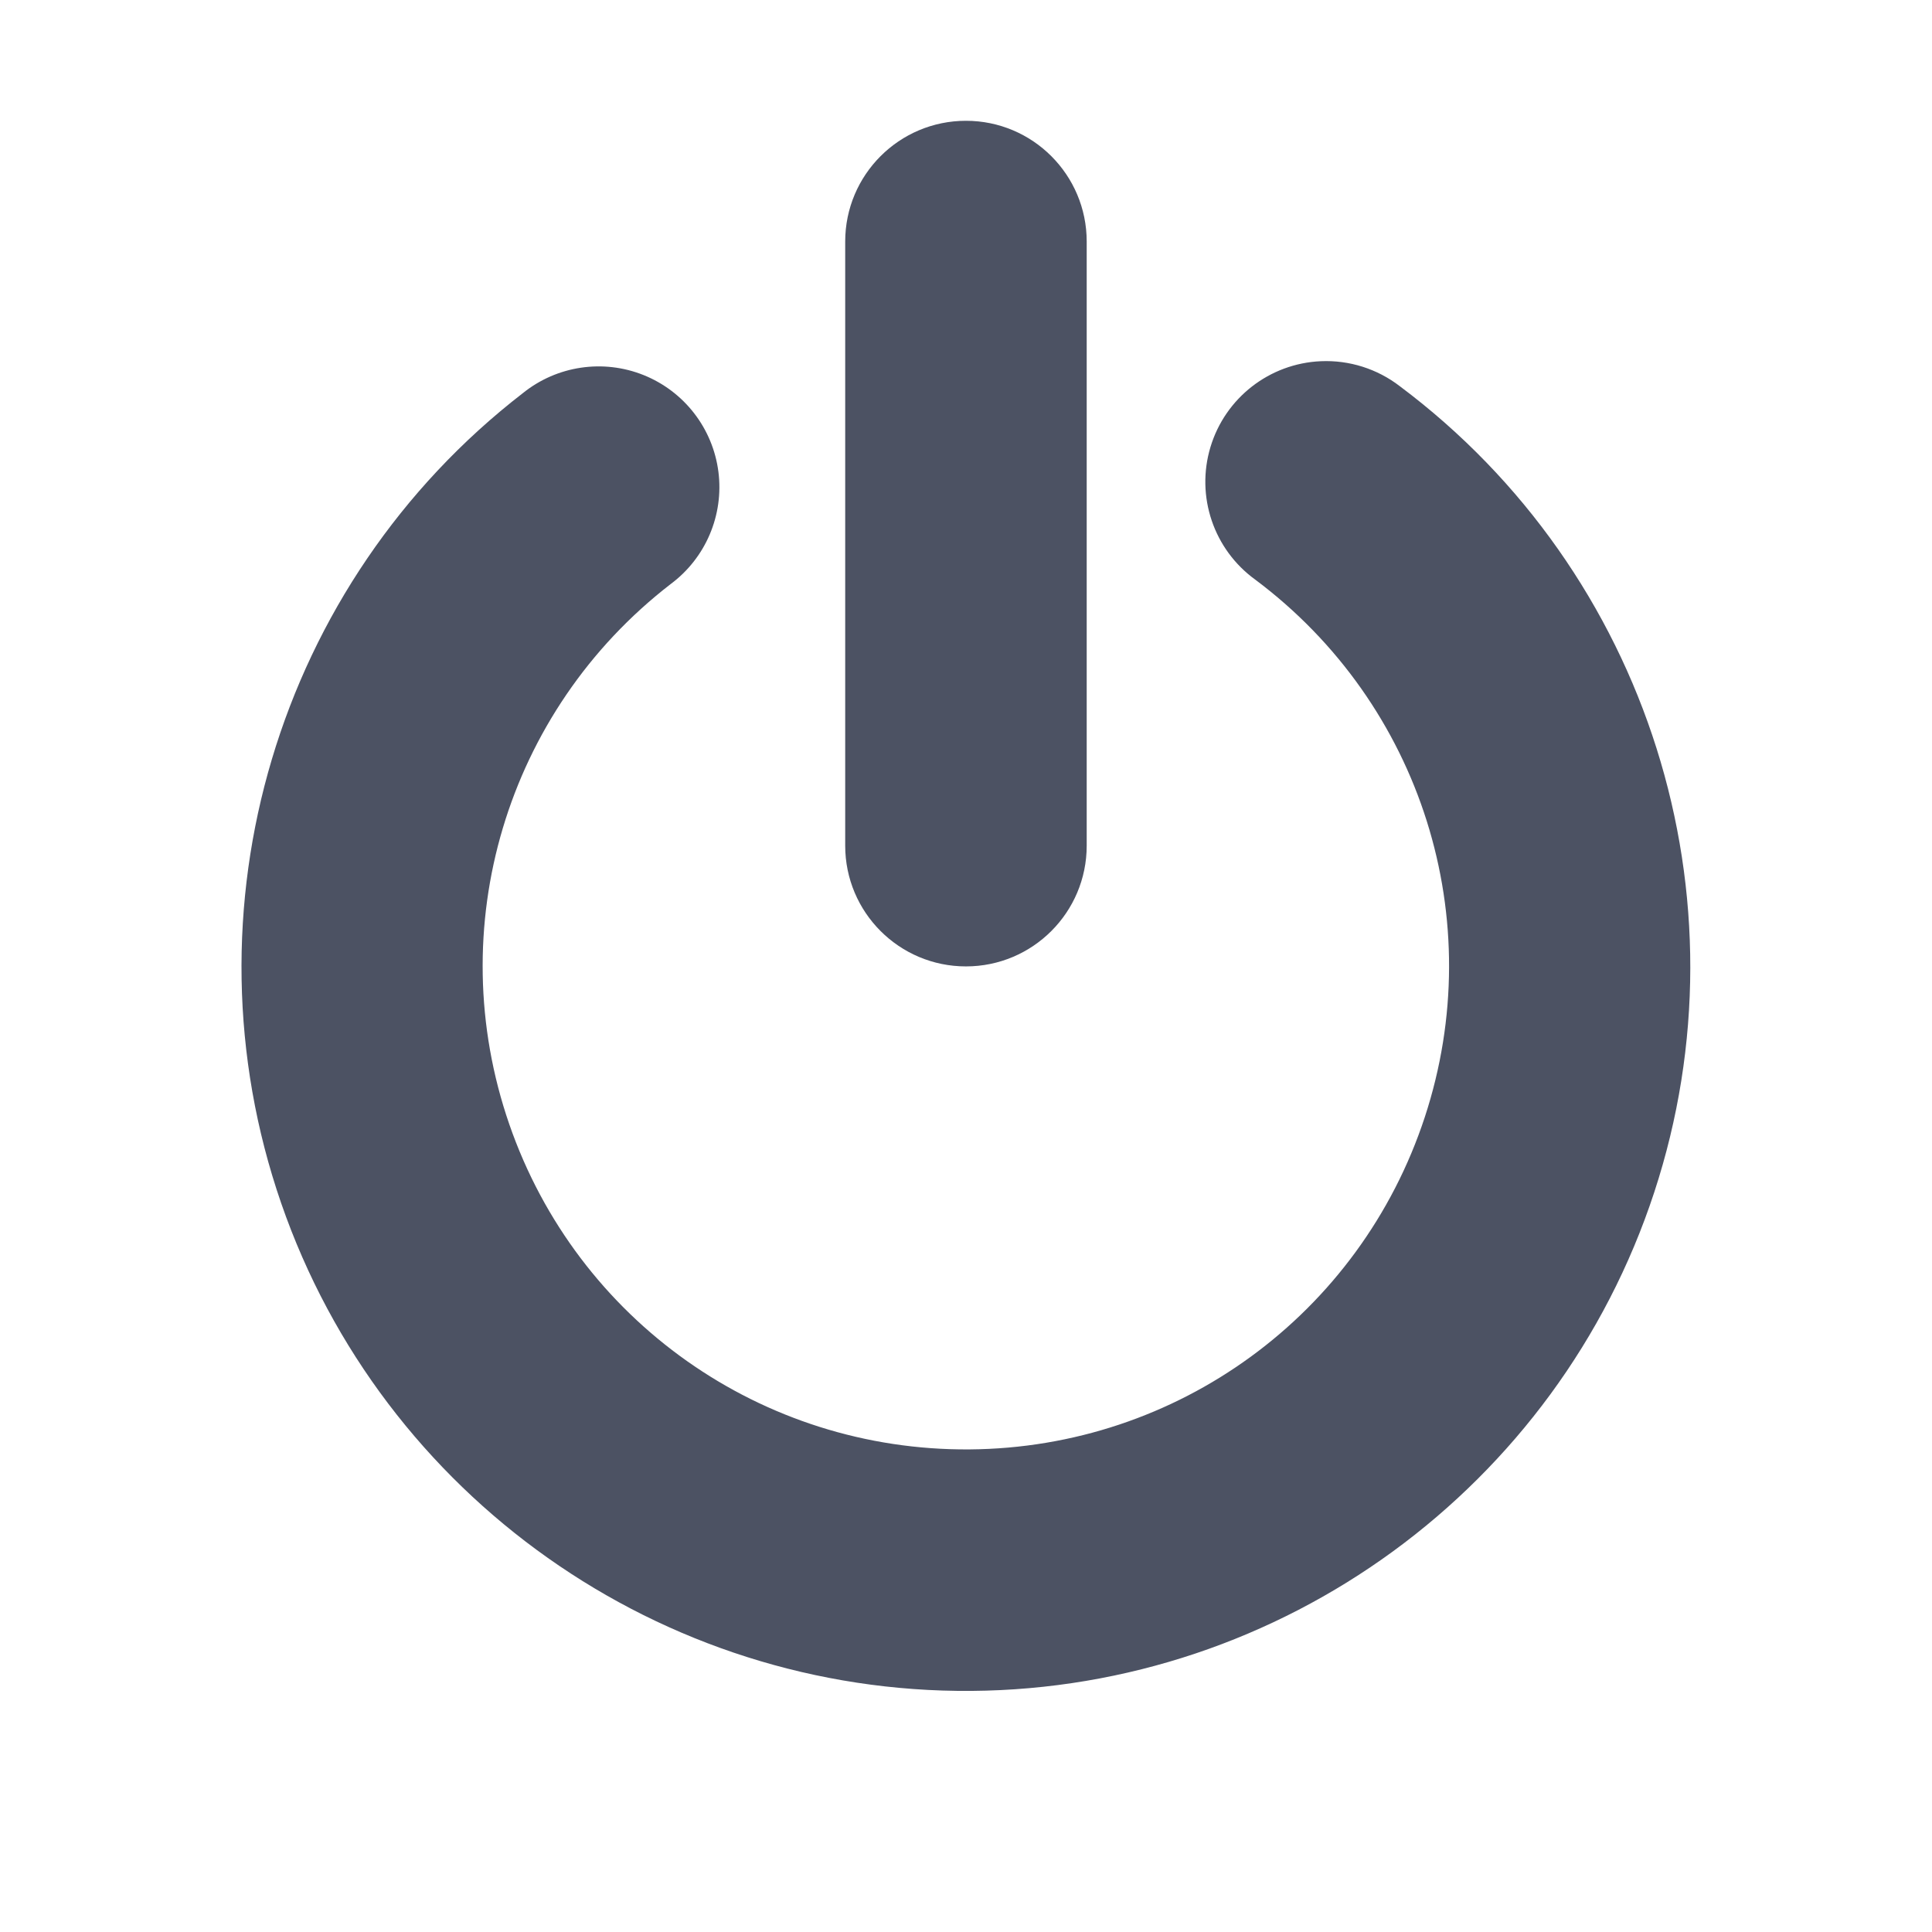
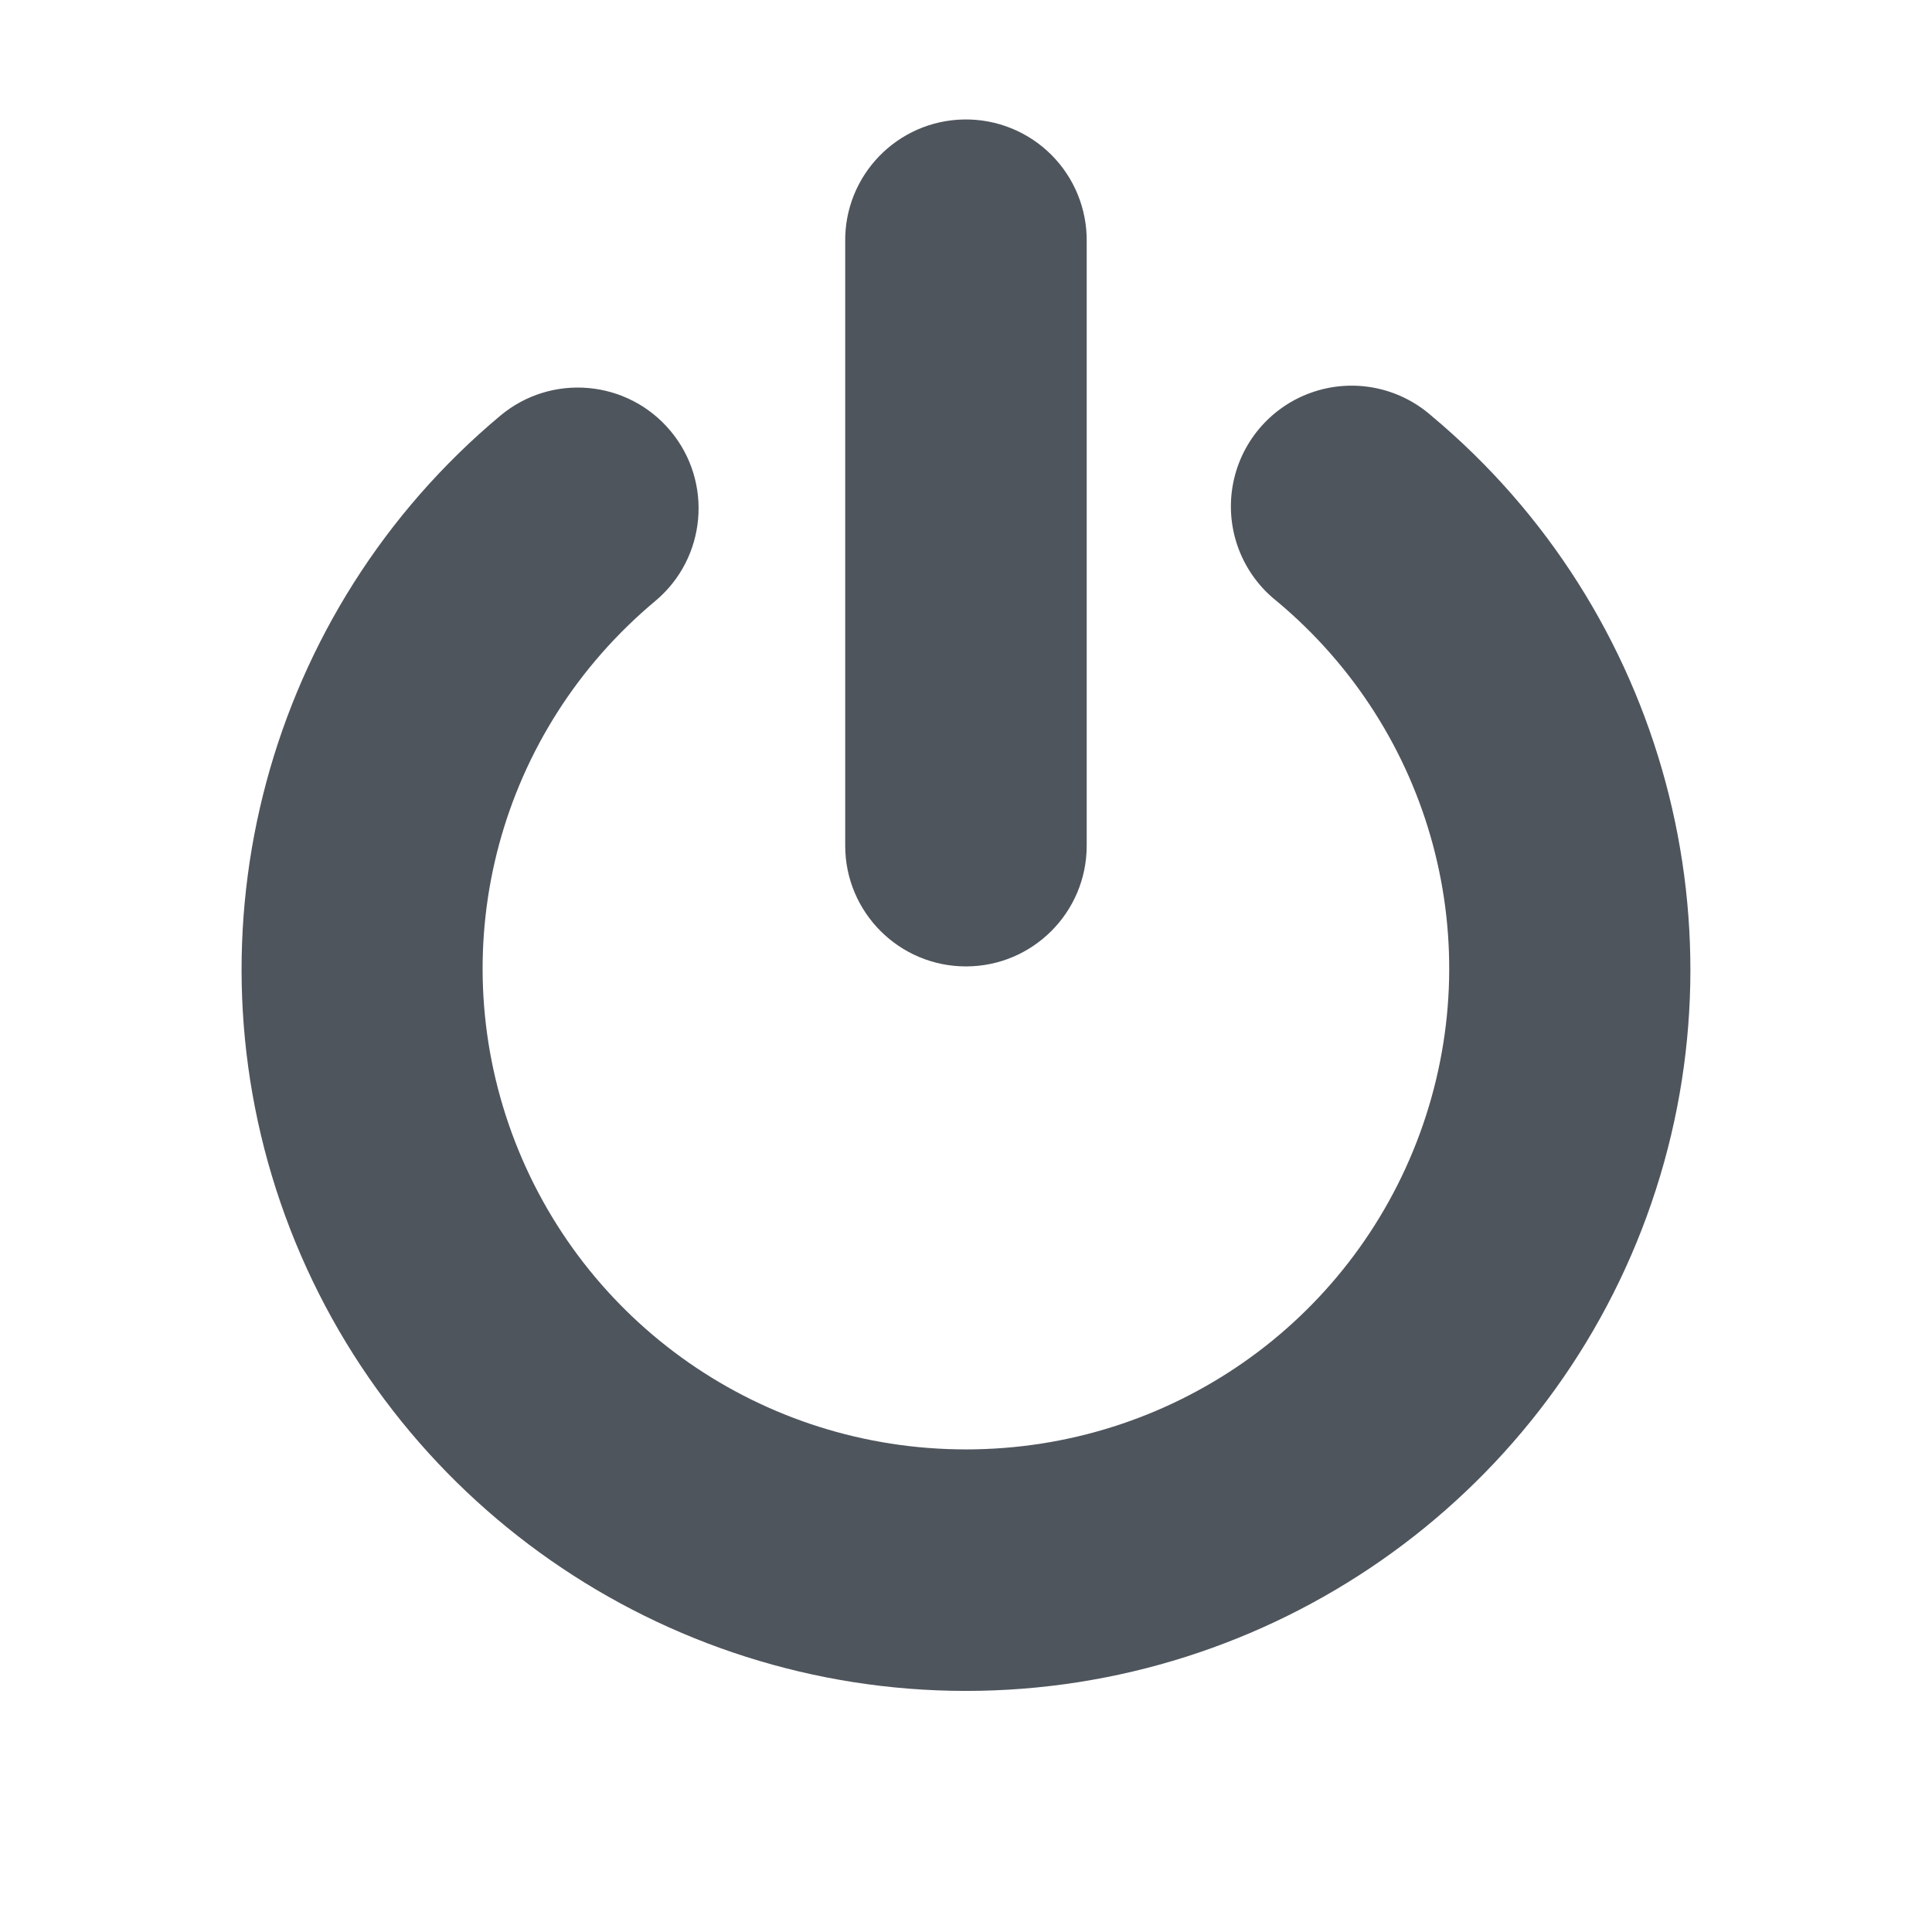
<svg xmlns="http://www.w3.org/2000/svg" xmlns:ns1="http://www.openswatchbook.org/uri/2009/osb" height="16" id="svg7384" style="enable-background:new" version="1.1" width="16">
  <defs id="defs7386">
+     <linearGradient id="linearGradient6882" ns1:paint="solid">
+       <stop id="stop6884" offset="0" style="stop-color:#555555;stop-opacity:1;" />
+     </linearGradient>
    <linearGradient id="linearGradient5606" ns1:paint="solid">
      <stop id="stop5608" offset="0" style="stop-color:#000000;stop-opacity:1;" />
    </linearGradient>
    <filter id="filter7554" style="color-interpolation-filters:sRGB">
      <feBlend id="feBlend7556" in2="BackgroundImage" mode="darken" />
    </filter>
  </defs>
-   <g id="layer9" style="display:inline" transform="translate(-325.0004,-20.99664)" />
-   <g id="layer10" style="display:inline;filter:url(#filter7554)" transform="translate(-325.0004,-20.99664)" />
-   <g id="layer1" style="display:inline" transform="translate(-84.00023,-637.9966)" />
-   <g id="layer14" style="display:inline" transform="translate(-325.0004,-20.99664)" />
-   <g id="layer15" style="display:inline" transform="translate(-325.0004,-20.99664)" />
-   <g id="g71291" style="display:inline" transform="translate(-325.0004,-20.99664)" />
-   <g id="layer2" style="display:inline" transform="translate(-84.00023,-487.9966)" />
-   <g id="g6058" style="display:inline" transform="translate(-84.00023,-487.9966)" />
-   <g id="layer12" style="display:inline" transform="translate(-325.0004,-20.99664)">
-     <rect height="7.003" id="rect5820" rx="1" ry="1" style="color:#bebebe;fill:#4c5263;fill-opacity:1;stroke:none" width="2" x="332" y="21.997" />
-     <path d="m 335.939,23.988 a 1,1 0 0 0 -0.543,1.809 c 1.378,1.031 1.941,2.816 1.404,4.451 -0.537,1.635 -2.049,2.739 -3.77,2.752 -1.721,0.013 -3.25,-1.067 -3.812,-2.693 -0.562,-1.626 -0.026,-3.421 1.336,-4.473 a 1,1 0 1 0 -1.223,-1.582 c -2.035,1.572 -2.842,4.278 -2.002,6.709 0.84,2.43 3.145,4.059 5.717,4.039 2.572,-0.02 4.852,-1.686 5.654,-4.129 0.802,-2.443 -0.048,-5.135 -2.107,-6.676 a 1,1 0 0 0 -0.654,-0.207 z" id="path6796" style="color:#000000;font-style:normal;font-variant:normal;font-weight:normal;font-stretch:normal;font-size:medium;line-height:normal;font-family:sans-serif;text-indent:0;text-align:start;text-decoration:none;text-decoration-line:none;text-decoration-style:solid;text-decoration-color:#000000;letter-spacing:normal;word-spacing:normal;text-transform:none;direction:ltr;block-progression:tb;writing-mode:lr-tb;baseline-shift:baseline;text-anchor:start;white-space:normal;clip-rule:nonzero;display:inline;overflow:visible;visibility:visible;opacity:1;isolation:auto;mix-blend-mode:normal;color-interpolation:sRGB;color-interpolation-filters:linearRGB;solid-color:#000000;solid-opacity:1;fill:#4c5263;fill-opacity:1;fill-rule:nonzero;stroke:none;stroke-width:2;stroke-linecap:round;stroke-linejoin:round;stroke-miterlimit:4;stroke-dasharray:none;stroke-dashoffset:0;stroke-opacity:1;color-rendering:auto;image-rendering:auto;shape-rendering:auto;text-rendering:auto;enable-background:accumulate" />
+   <g id="layer9" style="display:inline" transform="translate(-417.0004,-144.9966)" />
+   <g id="layer1" style="display:inline" transform="translate(-176.0002,-761.9966)" />
+   <g id="layer14" style="display:inline" transform="translate(-417.0004,-144.9966)" />
+   <g id="g71291" style="display:inline" transform="translate(-417.0004,-144.9966)" />
+   <g id="layer15" style="display:inline" transform="translate(-417.0004,-144.9966)" />
+   <g id="layer10" style="display:inline;filter:url(#filter7554)" transform="translate(-417.0004,-144.9966)" />
+   <g id="layer2" style="display:inline" transform="translate(-176.0002,-611.9966)" />
+   <g id="layer3" transform="translate(-176.0002,-871.9966)" />
+   <g id="layer12" style="display:inline" transform="translate(-417.0004,-144.9966)">
+     <path d="m 425,159 c -2.517,0 -4.774,-1.572 -5.637,-3.932 -0.863,-2.36 -0.149,-5.016 1.781,-6.629 a 1,1 0 1 1 1.283,1.535 c -1.291,1.078 -1.763,2.832 -1.188,4.406 C 421.816,155.955 423.313,157 425,157 c 1.687,0 3.184,-1.045 3.76,-2.619 0.575,-1.574 0.105,-3.328 -1.186,-4.406 a 1,1 0 1 1 1.281,-1.535 c 1.93,1.612 2.646,4.269 1.783,6.629 C 429.776,157.428 427.517,159 425,159 Z" id="path7962" style="color:#000000;font-style:normal;font-variant:normal;font-weight:normal;font-stretch:normal;font-size:medium;line-height:normal;font-family:sans-serif;font-variant-ligatures:normal;font-variant-position:normal;font-variant-caps:normal;font-variant-numeric:normal;font-variant-alternates:normal;font-feature-settings:normal;text-indent:0;text-align:start;text-decoration:none;text-decoration-line:none;text-decoration-style:solid;text-decoration-color:#000000;letter-spacing:normal;word-spacing:normal;text-transform:none;writing-mode:lr-tb;direction:ltr;text-orientation:mixed;dominant-baseline:auto;baseline-shift:baseline;text-anchor:start;white-space:normal;shape-padding:0;clip-rule:nonzero;display:inline;overflow:visible;visibility:visible;opacity:1;isolation:auto;mix-blend-mode:normal;color-interpolation:sRGB;color-interpolation-filters:linearRGB;solid-color:#000000;solid-opacity:1;vector-effect:none;fill:#4f555d;fill-opacity:1;fill-rule:nonzero;stroke:none;stroke-width:2;stroke-linecap:round;stroke-linejoin:miter;stroke-miterlimit:4;stroke-dasharray:none;stroke-dashoffset:0;stroke-opacity:1;color-rendering:auto;image-rendering:auto;shape-rendering:auto;text-rendering:auto;enable-background:accumulate" />
+     <path d="M 424.984,145.986 A 1,1 0 0 0 424,147 v 5 a 1,1 0 1 0 2,0 v -5 a 1,1 0 0 0 -1.016,-1.014 z" id="path7991" style="color:#000000;font-style:normal;font-variant:normal;font-weight:normal;font-stretch:normal;font-size:medium;line-height:normal;font-family:sans-serif;font-variant-ligatures:normal;font-variant-position:normal;font-variant-caps:normal;font-variant-numeric:normal;font-variant-alternates:normal;font-feature-settings:normal;text-indent:0;text-align:start;text-decoration:none;text-decoration-line:none;text-decoration-style:solid;text-decoration-color:#000000;letter-spacing:normal;word-spacing:normal;text-transform:none;writing-mode:lr-tb;direction:ltr;text-orientation:mixed;dominant-baseline:auto;baseline-shift:baseline;text-anchor:start;white-space:normal;shape-padding:0;clip-rule:nonzero;display:inline;overflow:visible;visibility:visible;opacity:1;isolation:auto;mix-blend-mode:normal;color-interpolation:sRGB;color-interpolation-filters:linearRGB;solid-color:#000000;solid-opacity:1;vector-effect:none;fill:#4f555d;fill-opacity:1;fill-rule:evenodd;stroke:none;stroke-width:2;stroke-linecap:round;stroke-linejoin:miter;stroke-miterlimit:4;stroke-dasharray:none;stroke-dashoffset:0;stroke-opacity:1;color-rendering:auto;image-rendering:auto;shape-rendering:auto;text-rendering:auto;enable-background:accumulate" />
  </g>
</svg>
